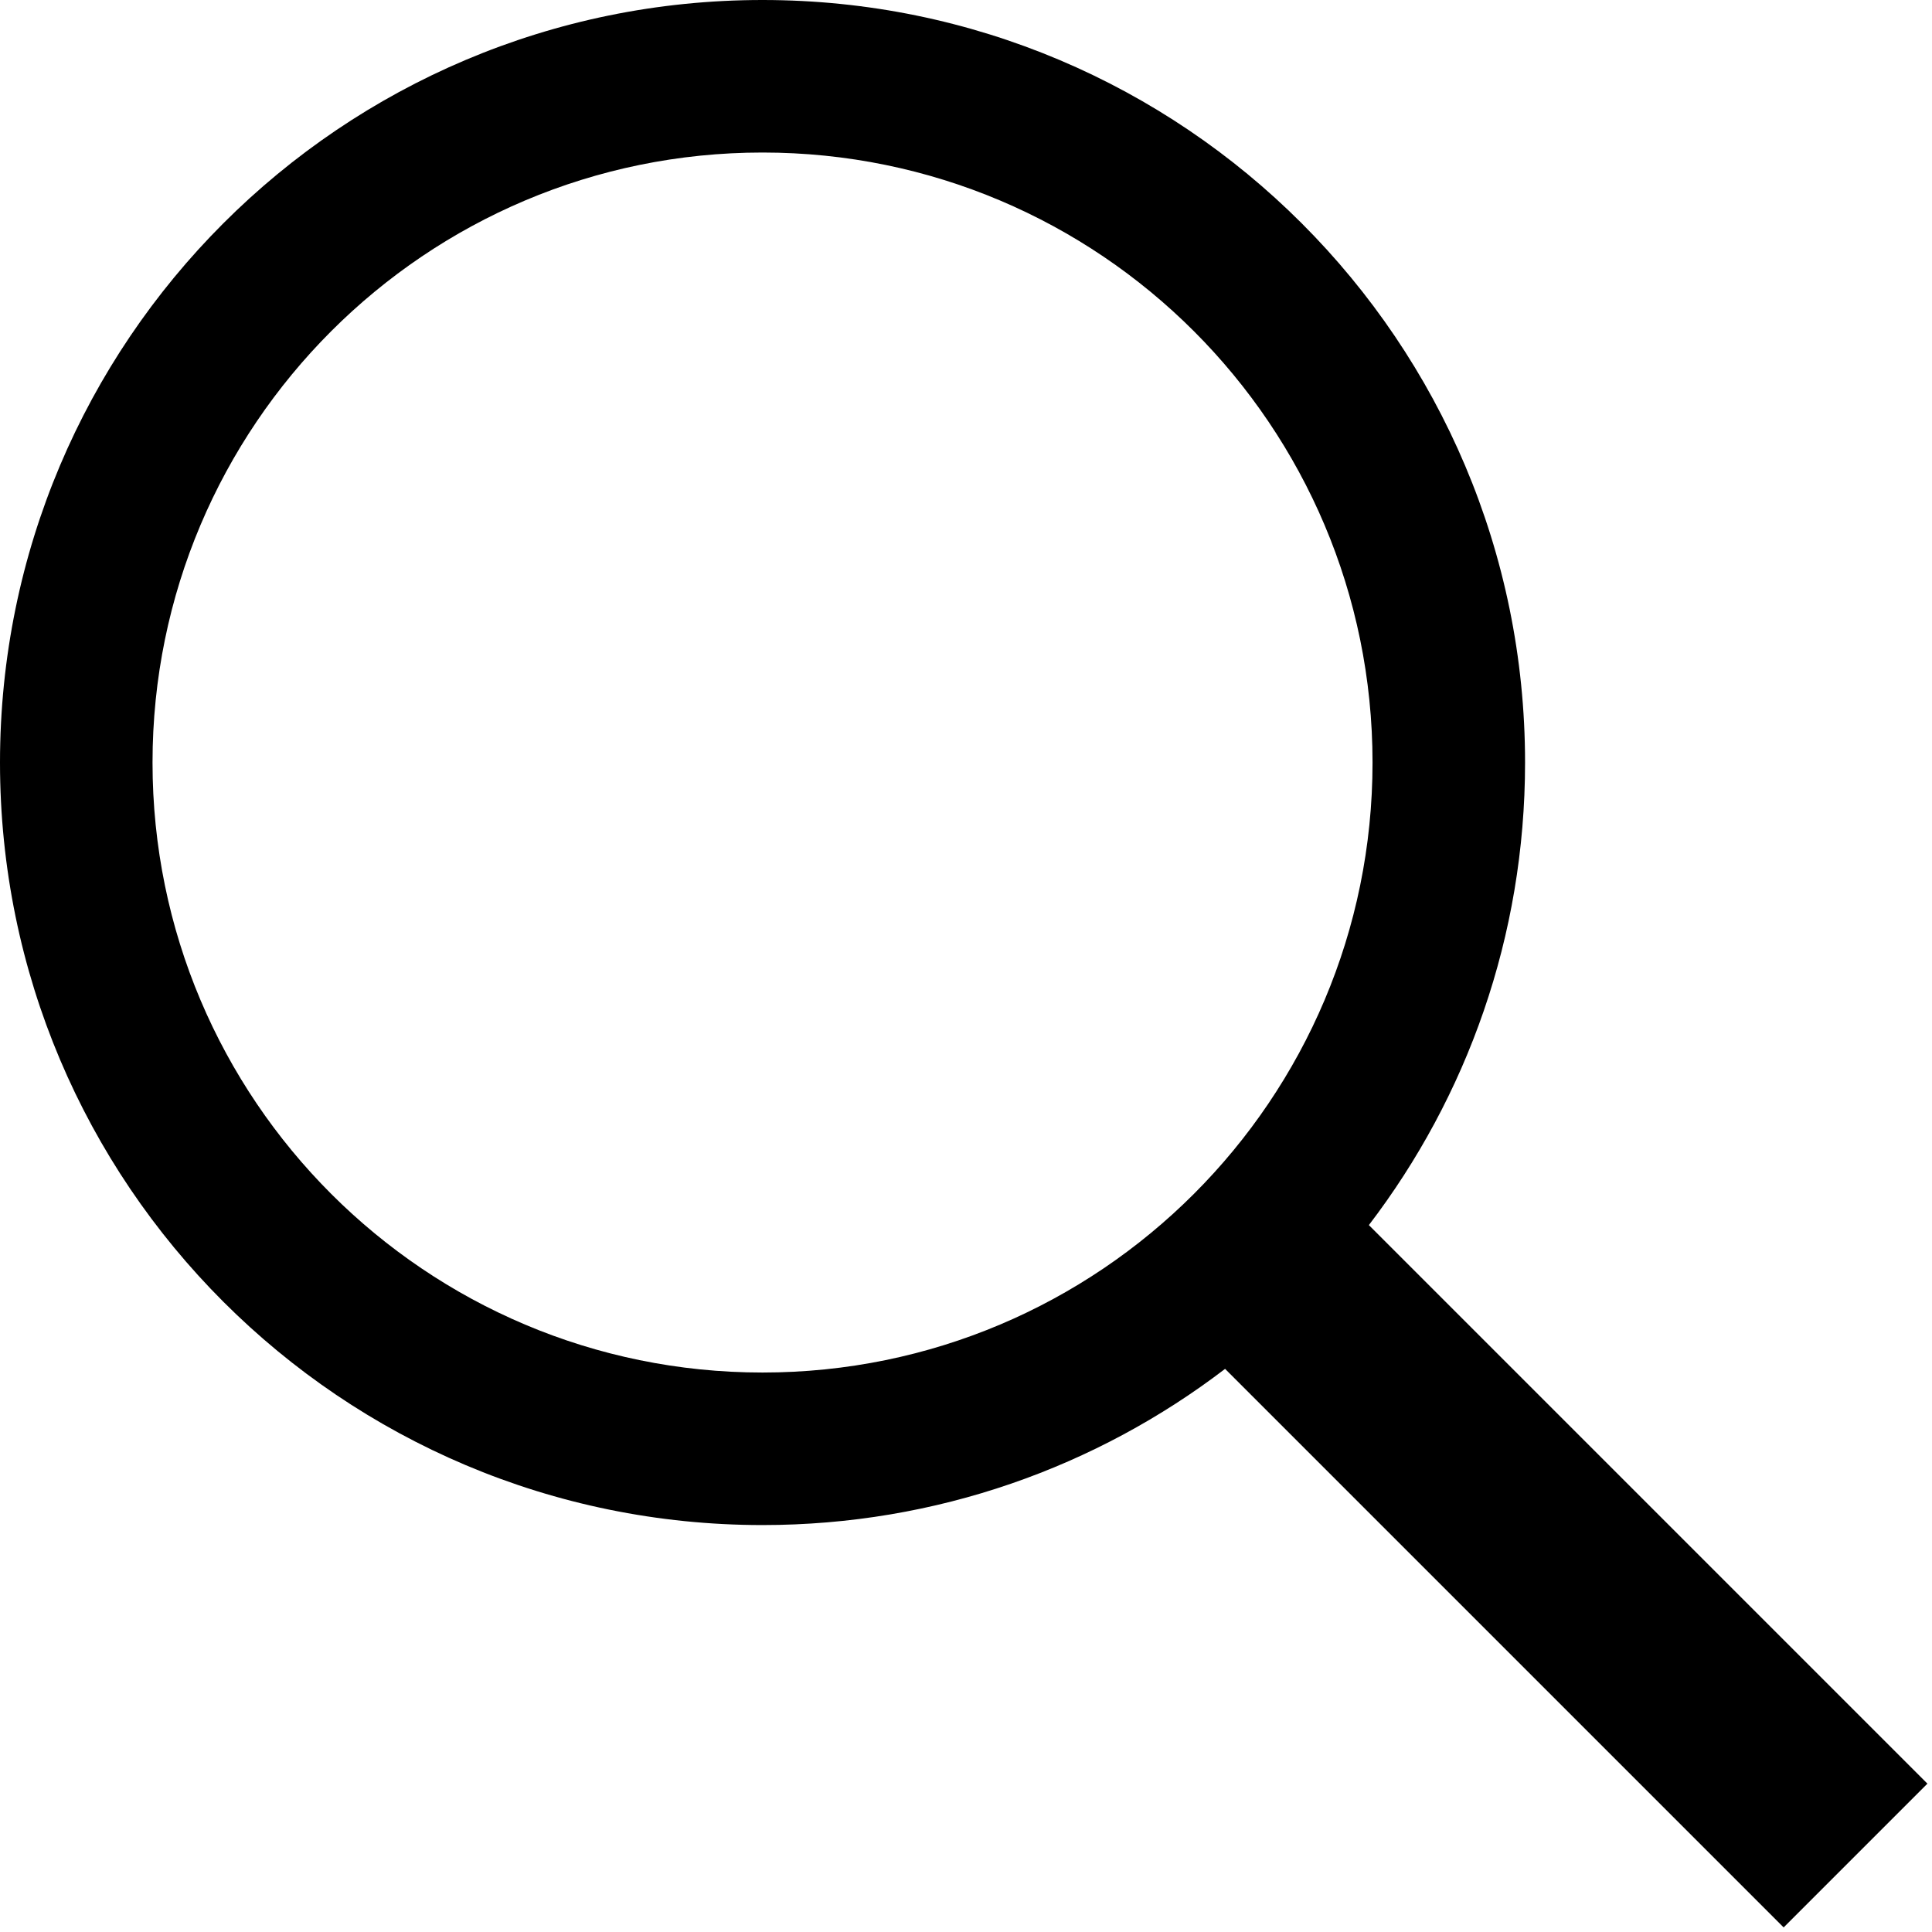
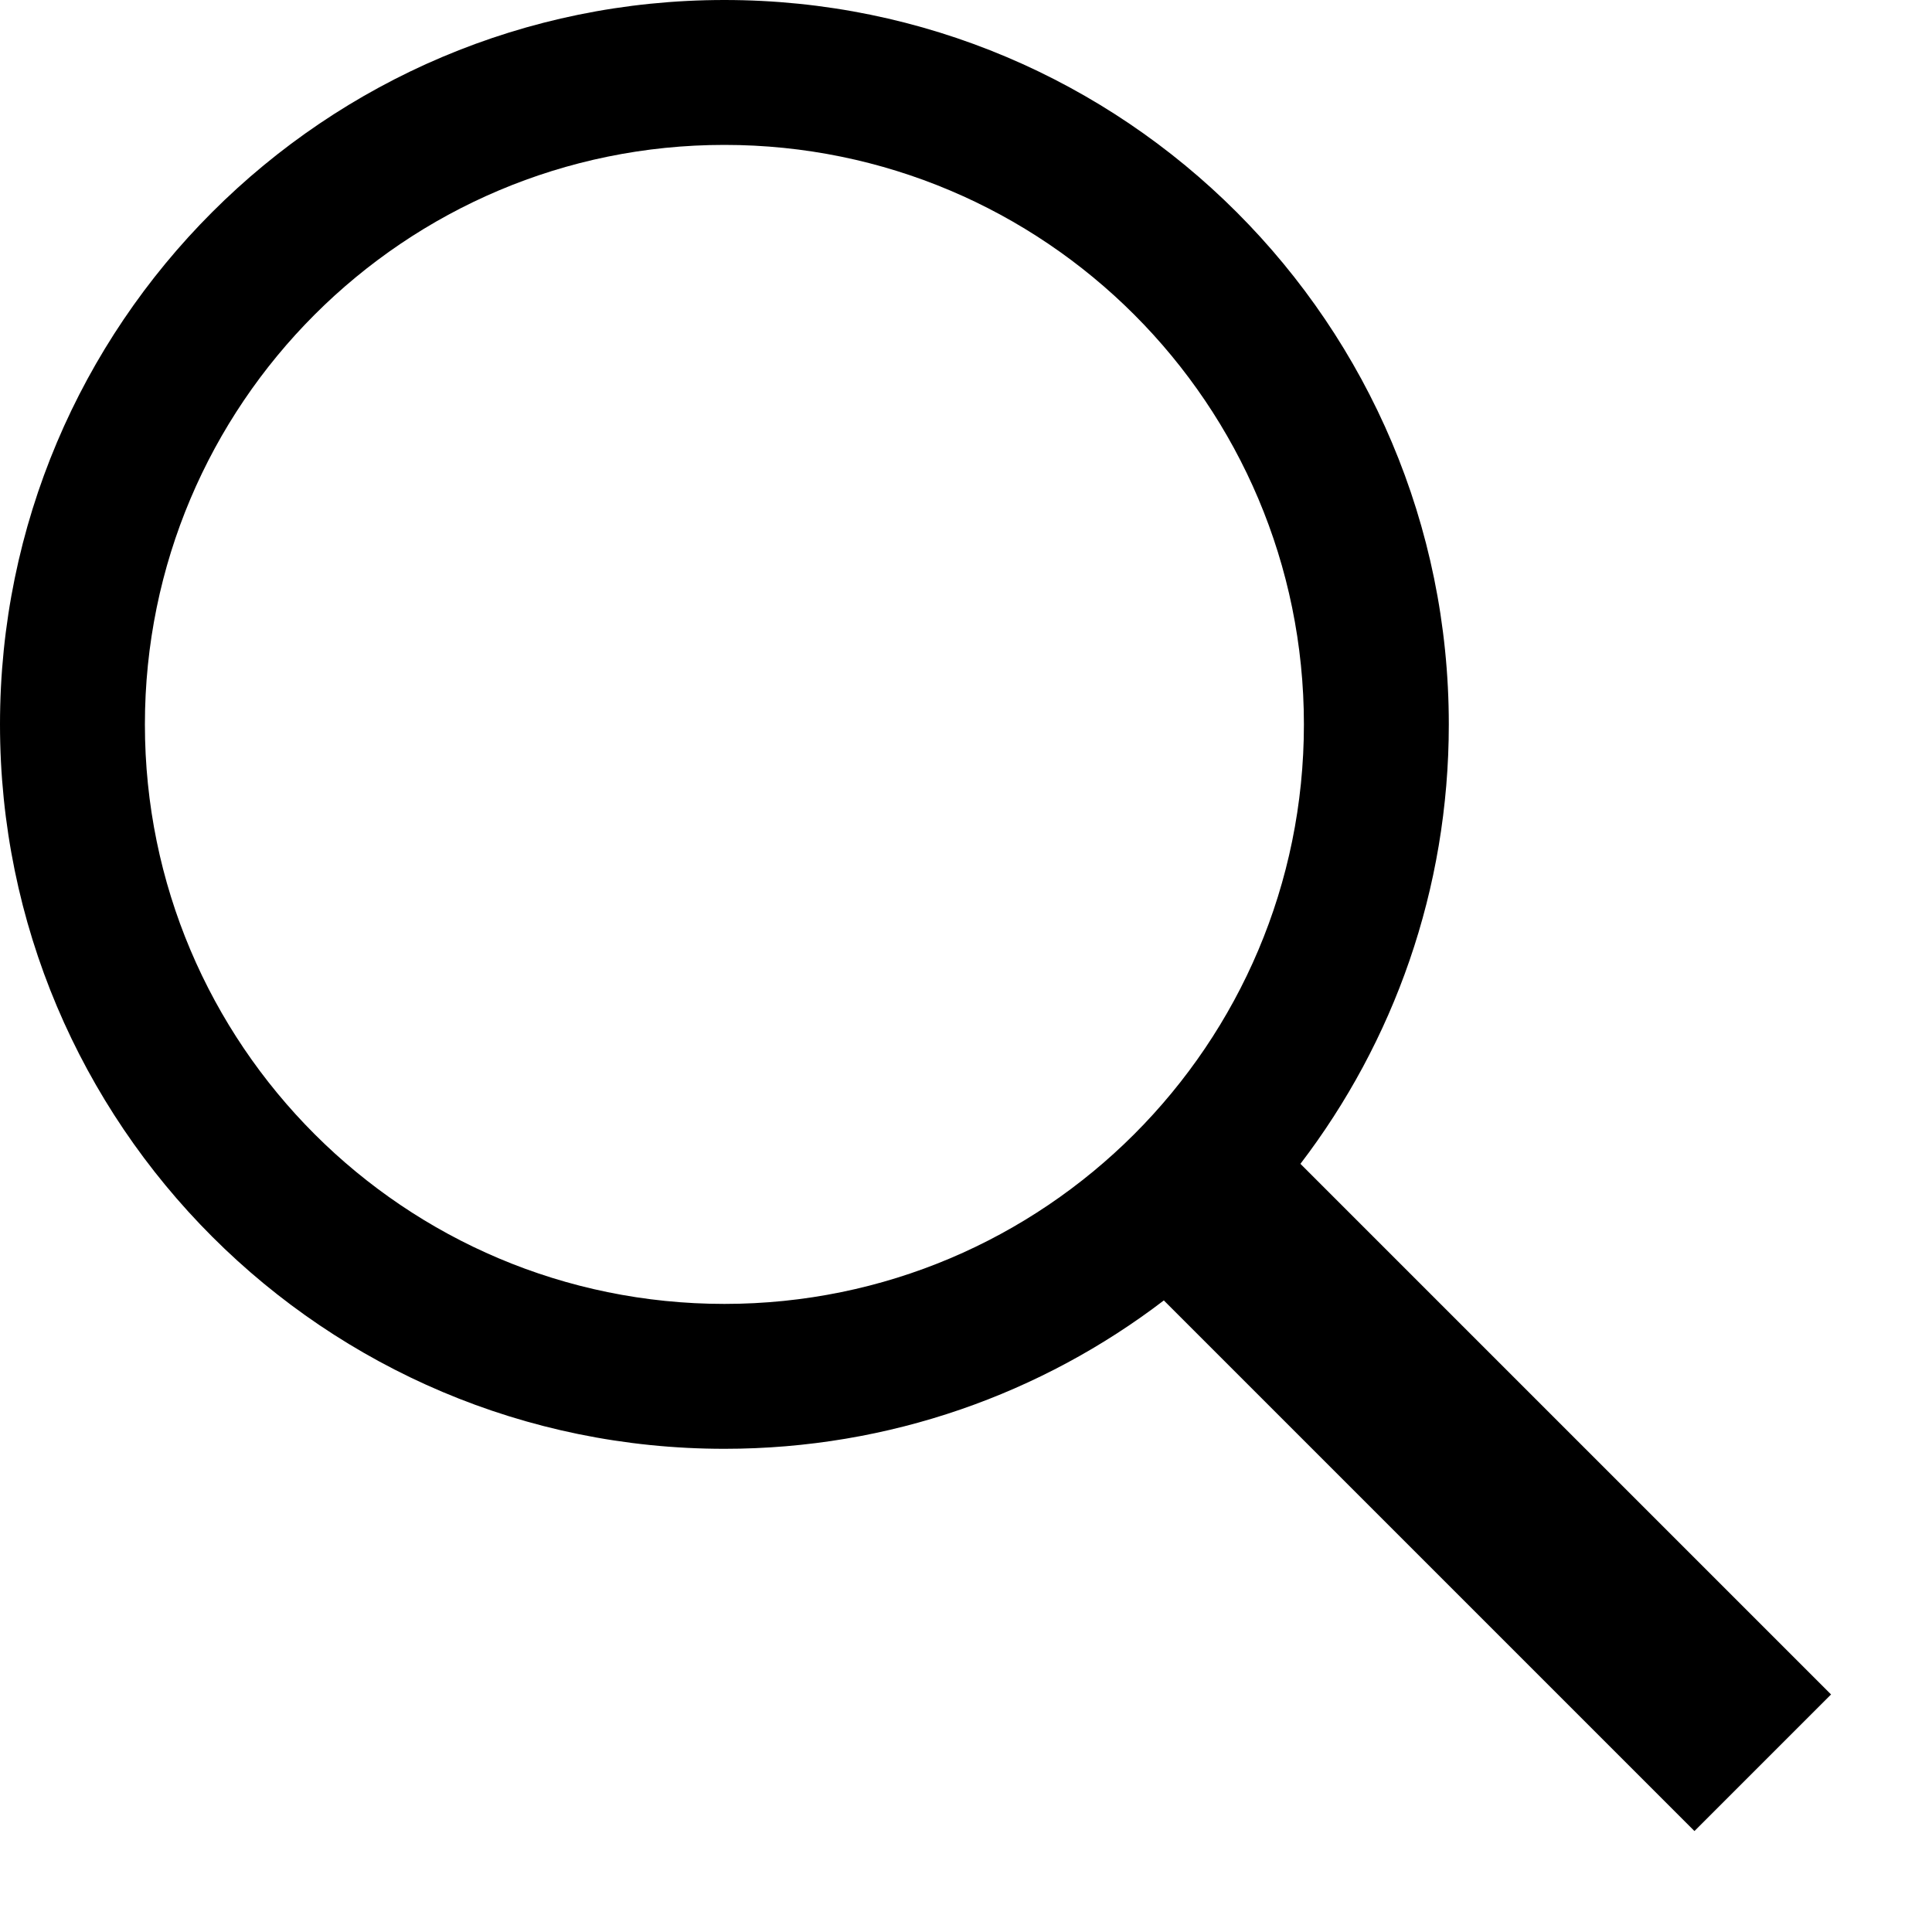
- <svg xmlns="http://www.w3.org/2000/svg" width="19" height="19" viewBox="0 0 19 19">
+ <svg xmlns="http://www.w3.org/2000/svg" width="19" height="19" viewBox="0 0 20 20">
  <path fill-rule="evenodd" d="M13.462,12.048 L18.955,17.541 L17.541,18.955 L12.048,13.462 C10.786,14.426 9.21,14.998 7.499,14.998 C3.357,14.998 0,11.641 0,7.499 C0,3.357 3.357,0 7.499,0 C11.641,0 14.998,3.357 14.998,7.499 C14.998,9.21 14.426,10.786 13.462,12.048 Z M7.499,13.498 C10.813,13.498 13.498,10.813 13.498,7.499 C13.498,4.186 10.813,1.5 7.499,1.5 C4.186,1.5 1.5,4.186 1.5,7.499 C1.5,10.813 4.186,13.498 7.499,13.498 Z" />
</svg>
